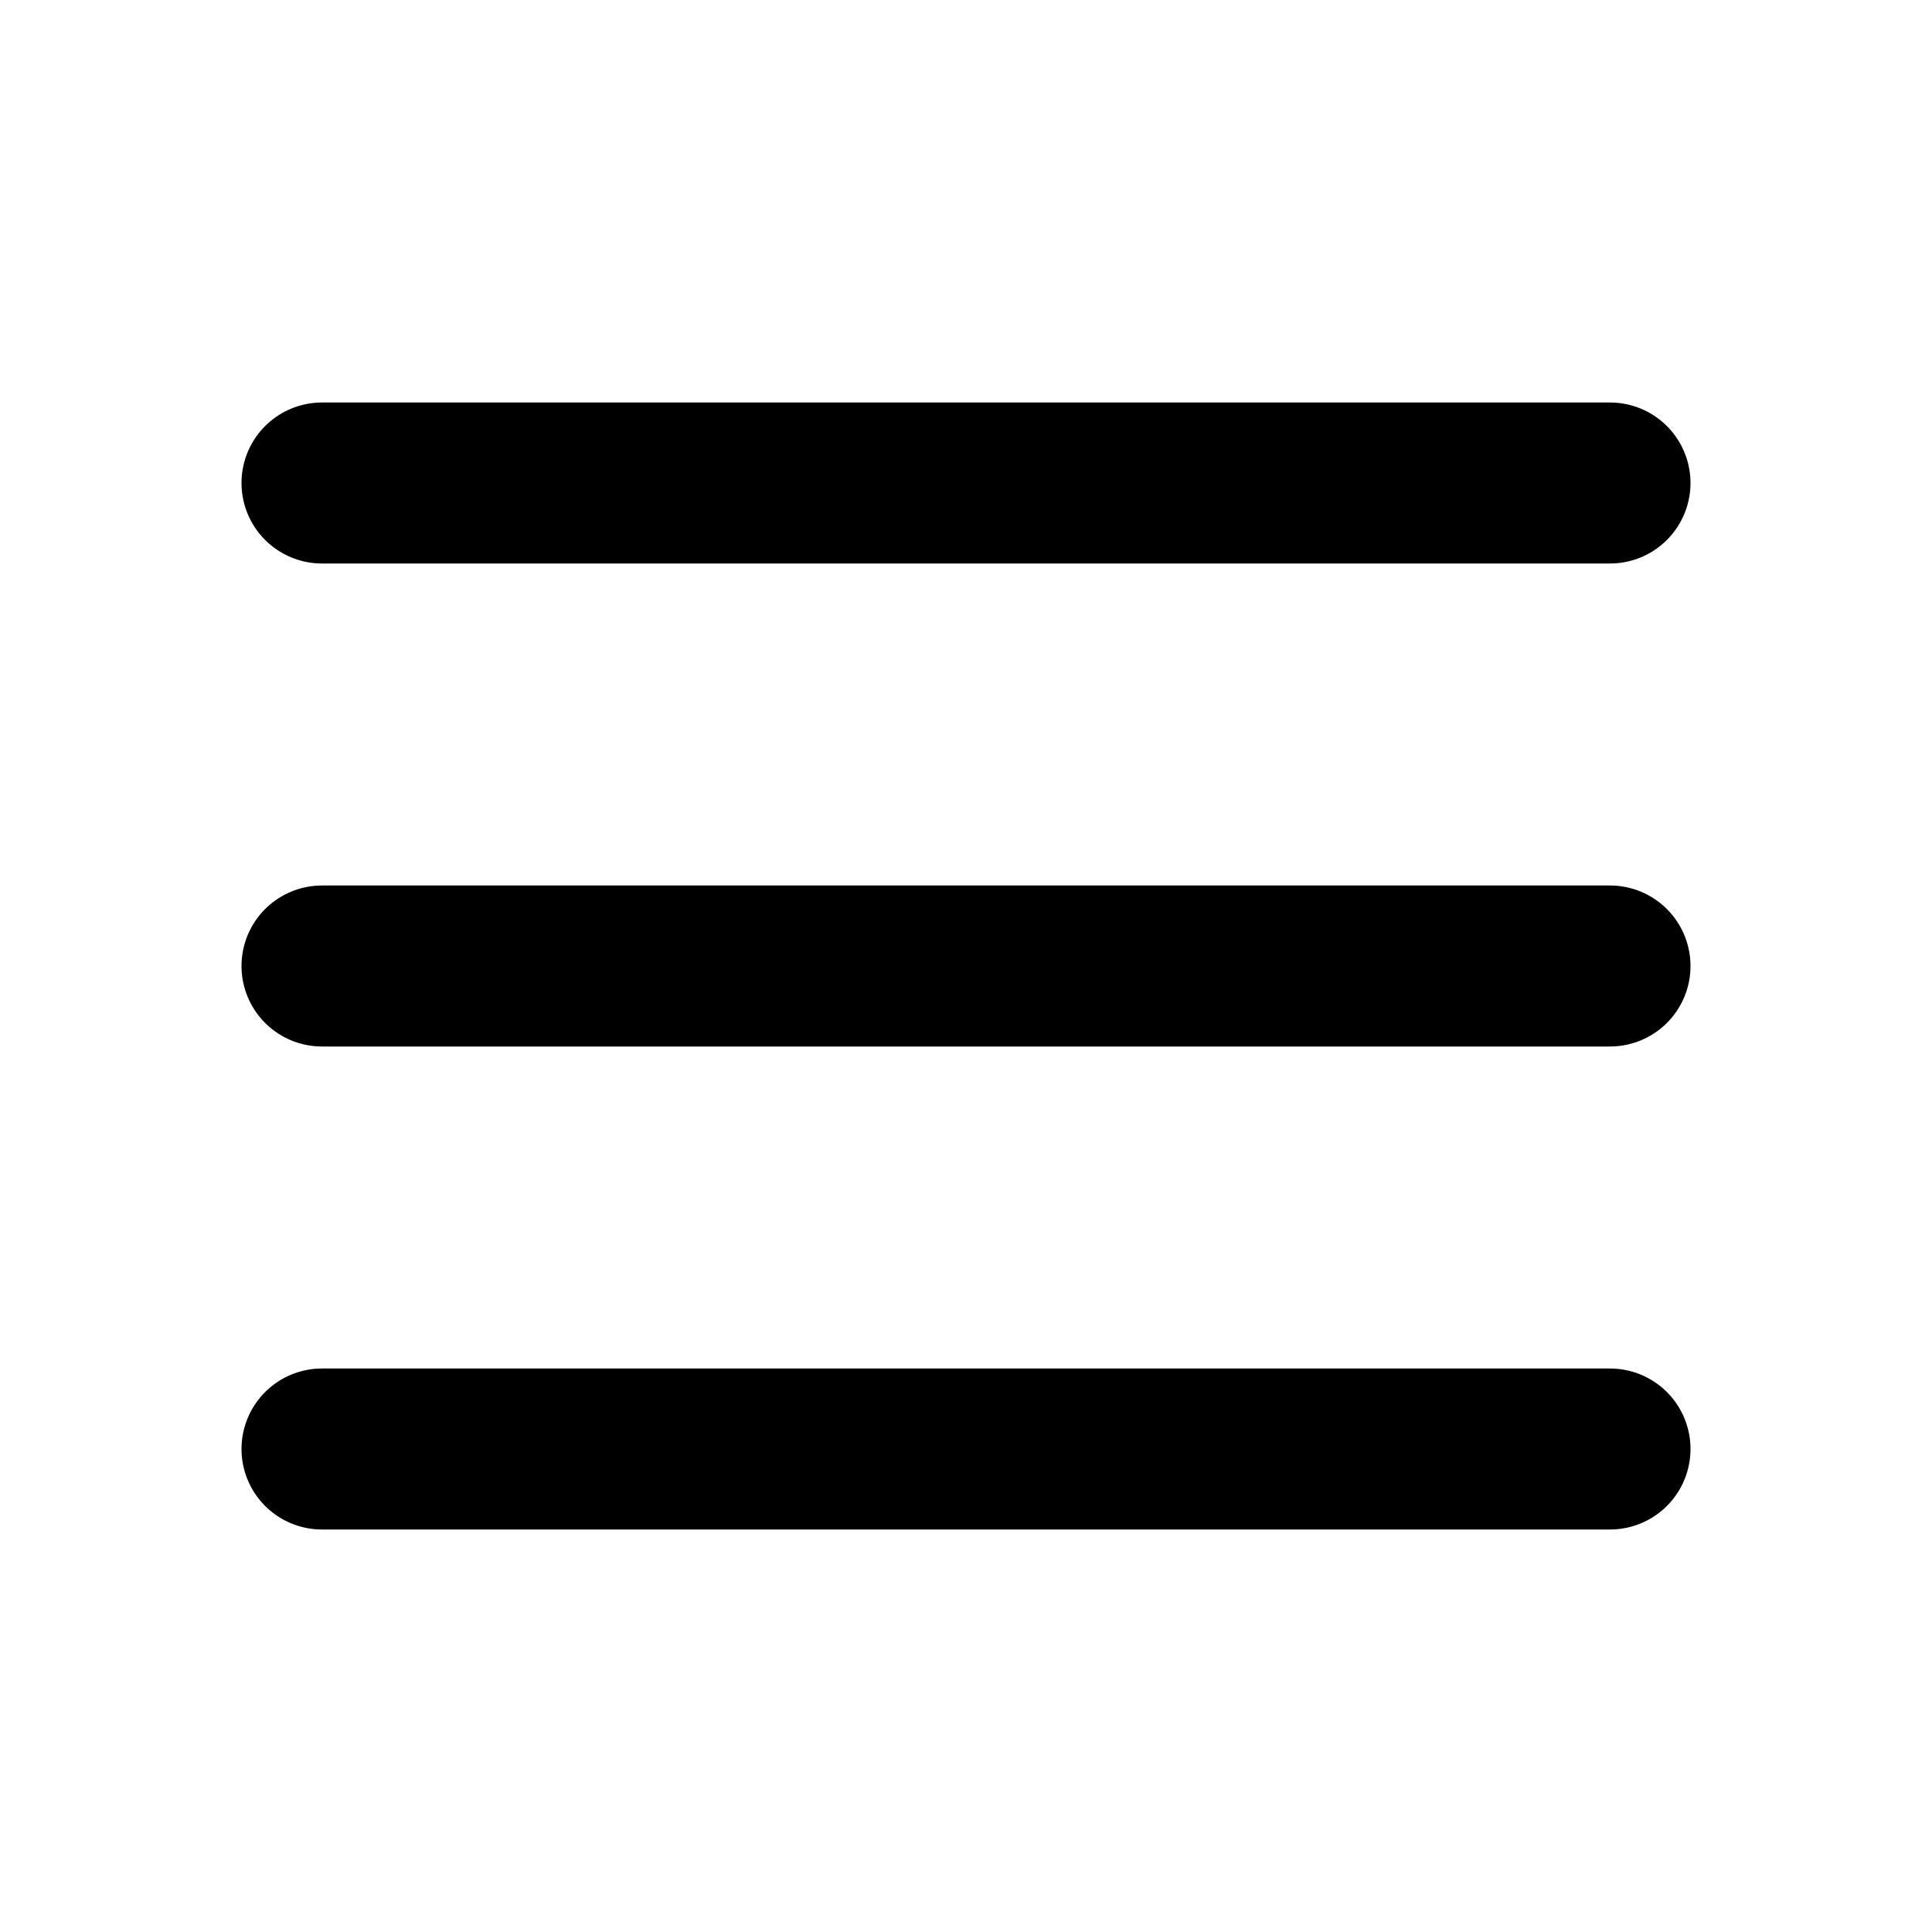
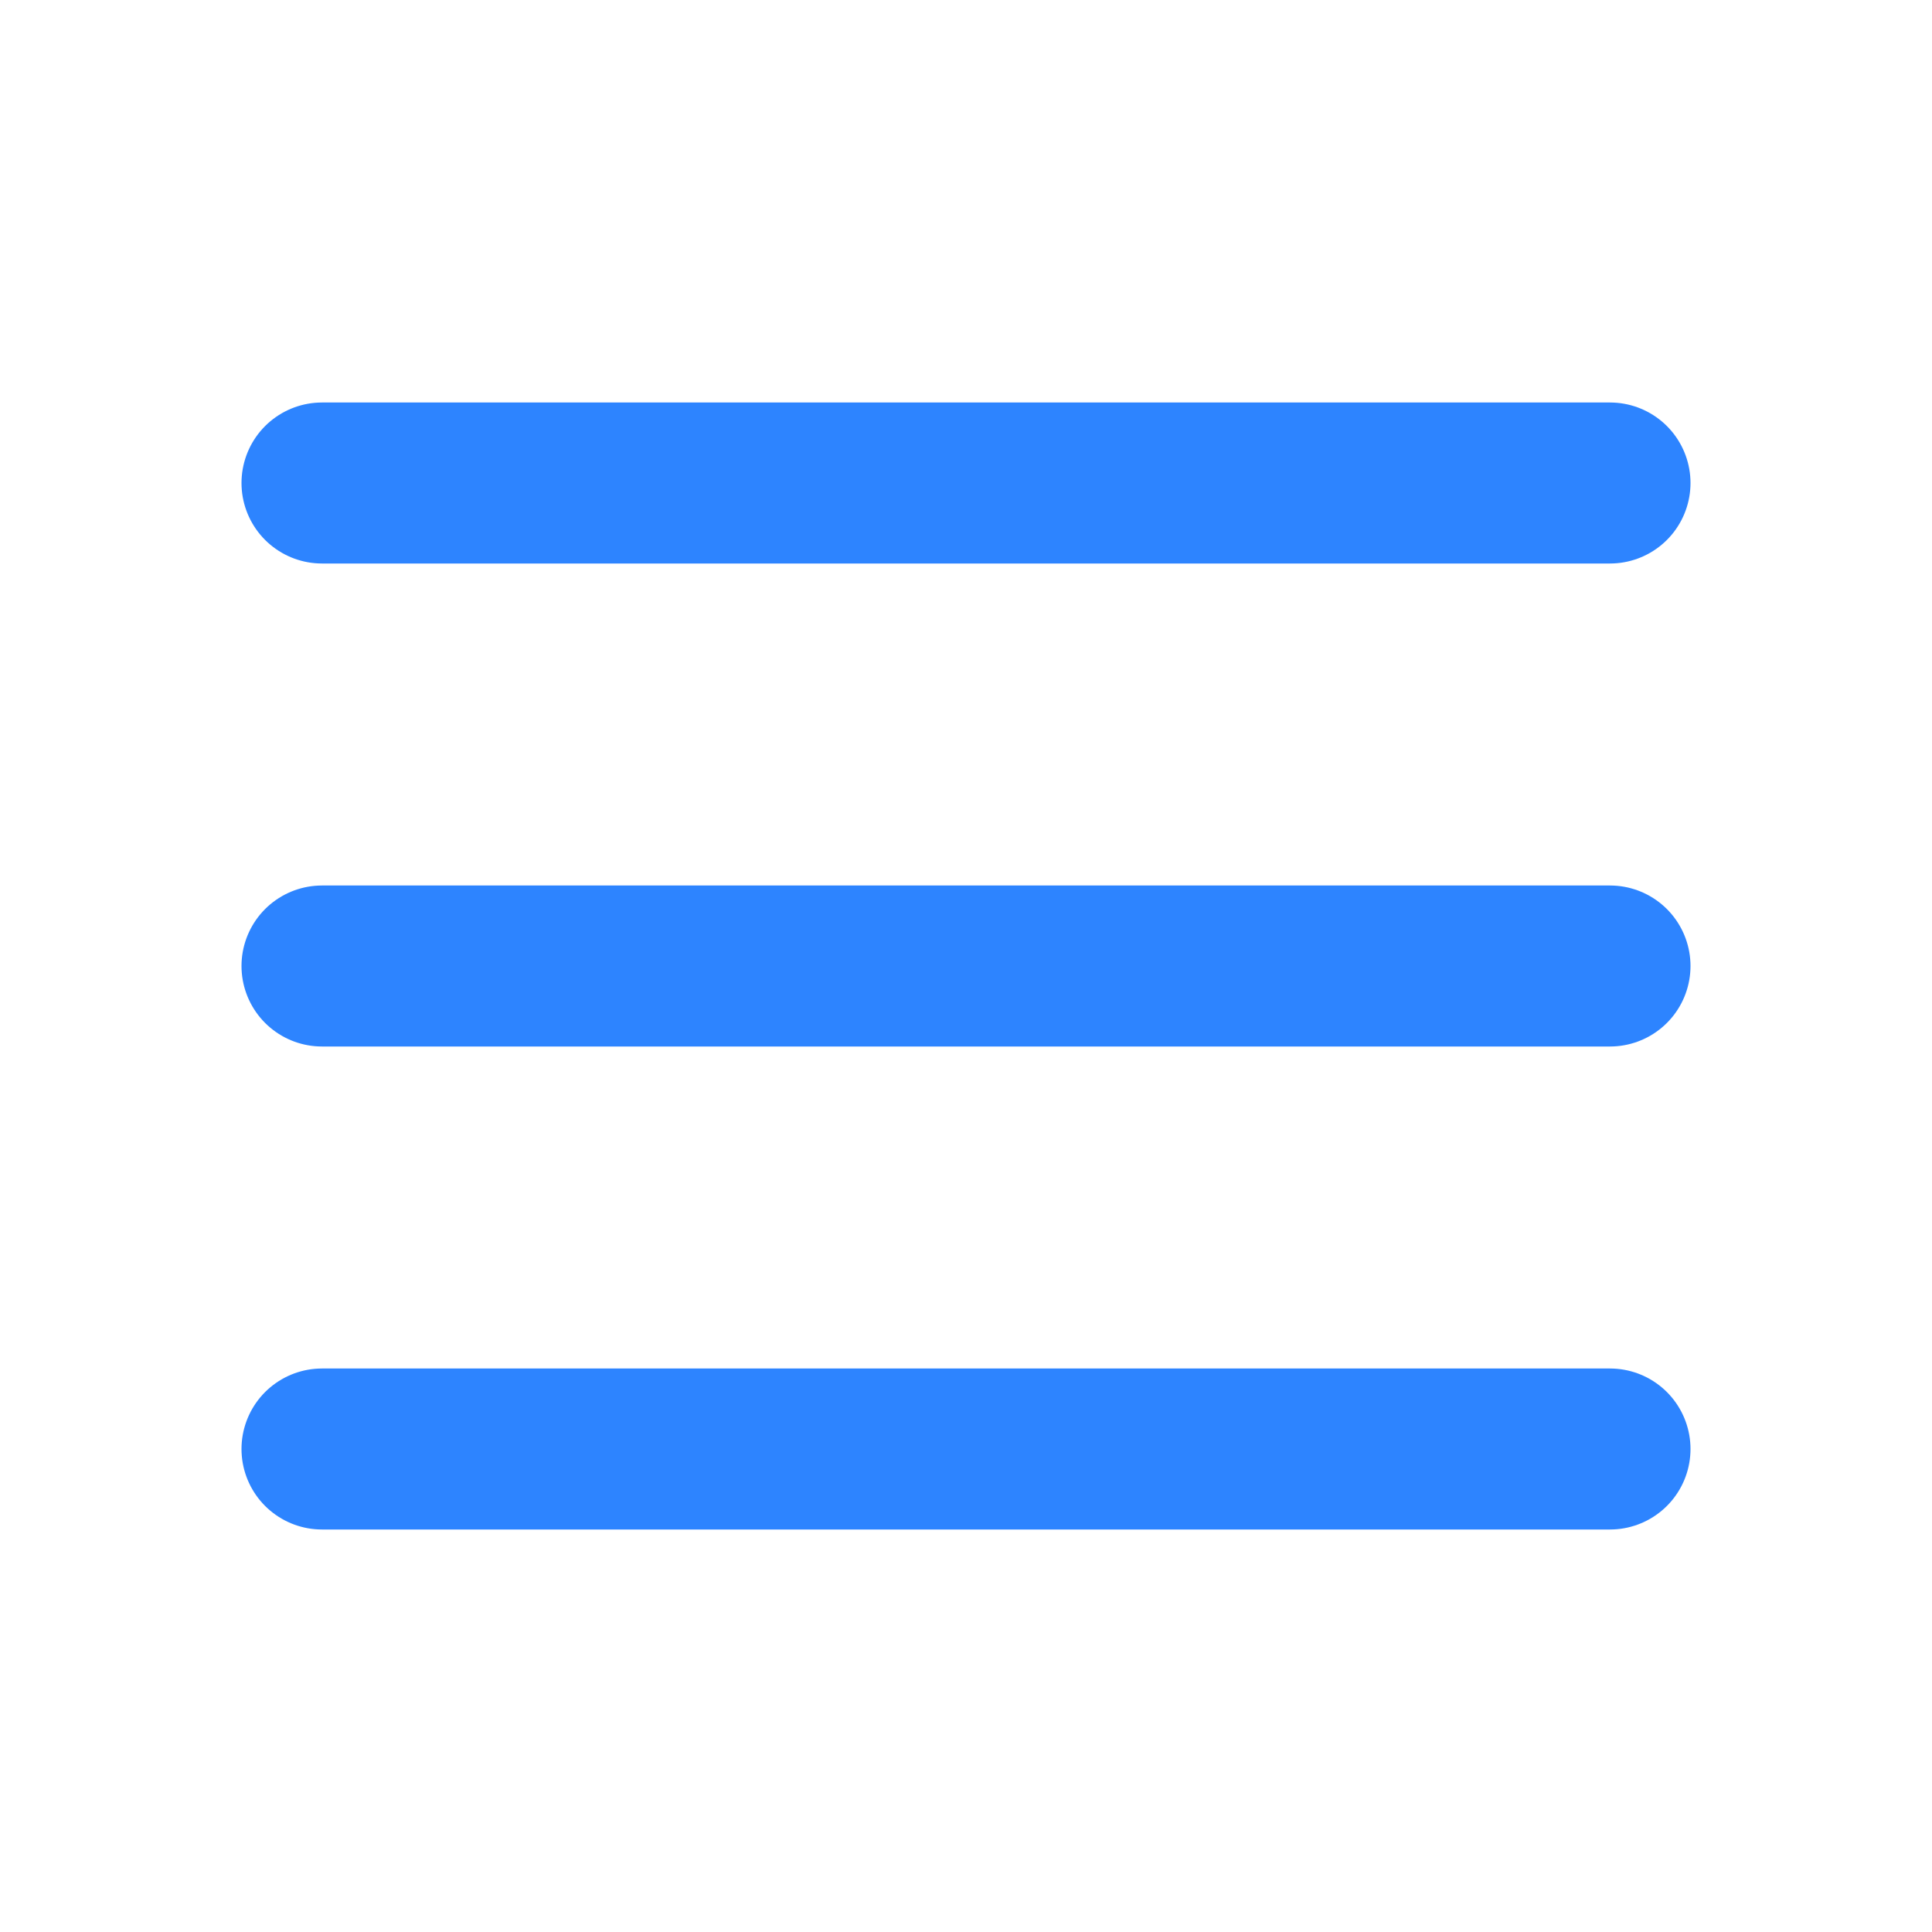
- <svg xmlns="http://www.w3.org/2000/svg" width="24" height="24" viewBox="0 0 24 24" fill="none" stroke="currentColor" stroke-width="2" stroke-linecap="round" stroke-linejoin="round" class="lucide lucide-menu">
+ <svg xmlns="http://www.w3.org/2000/svg" width="24" height="24" viewBox="0 0 24 24" fill="none" stroke="#2d84ff" stroke-width="2" stroke-linecap="round" stroke-linejoin="round" class="lucide lucide-menu">
  <line x1="4" x2="20" y1="12" y2="12" />
  <line x1="4" x2="20" y1="6" y2="6" />
  <line x1="4" x2="20" y1="18" y2="18" />
</svg>
